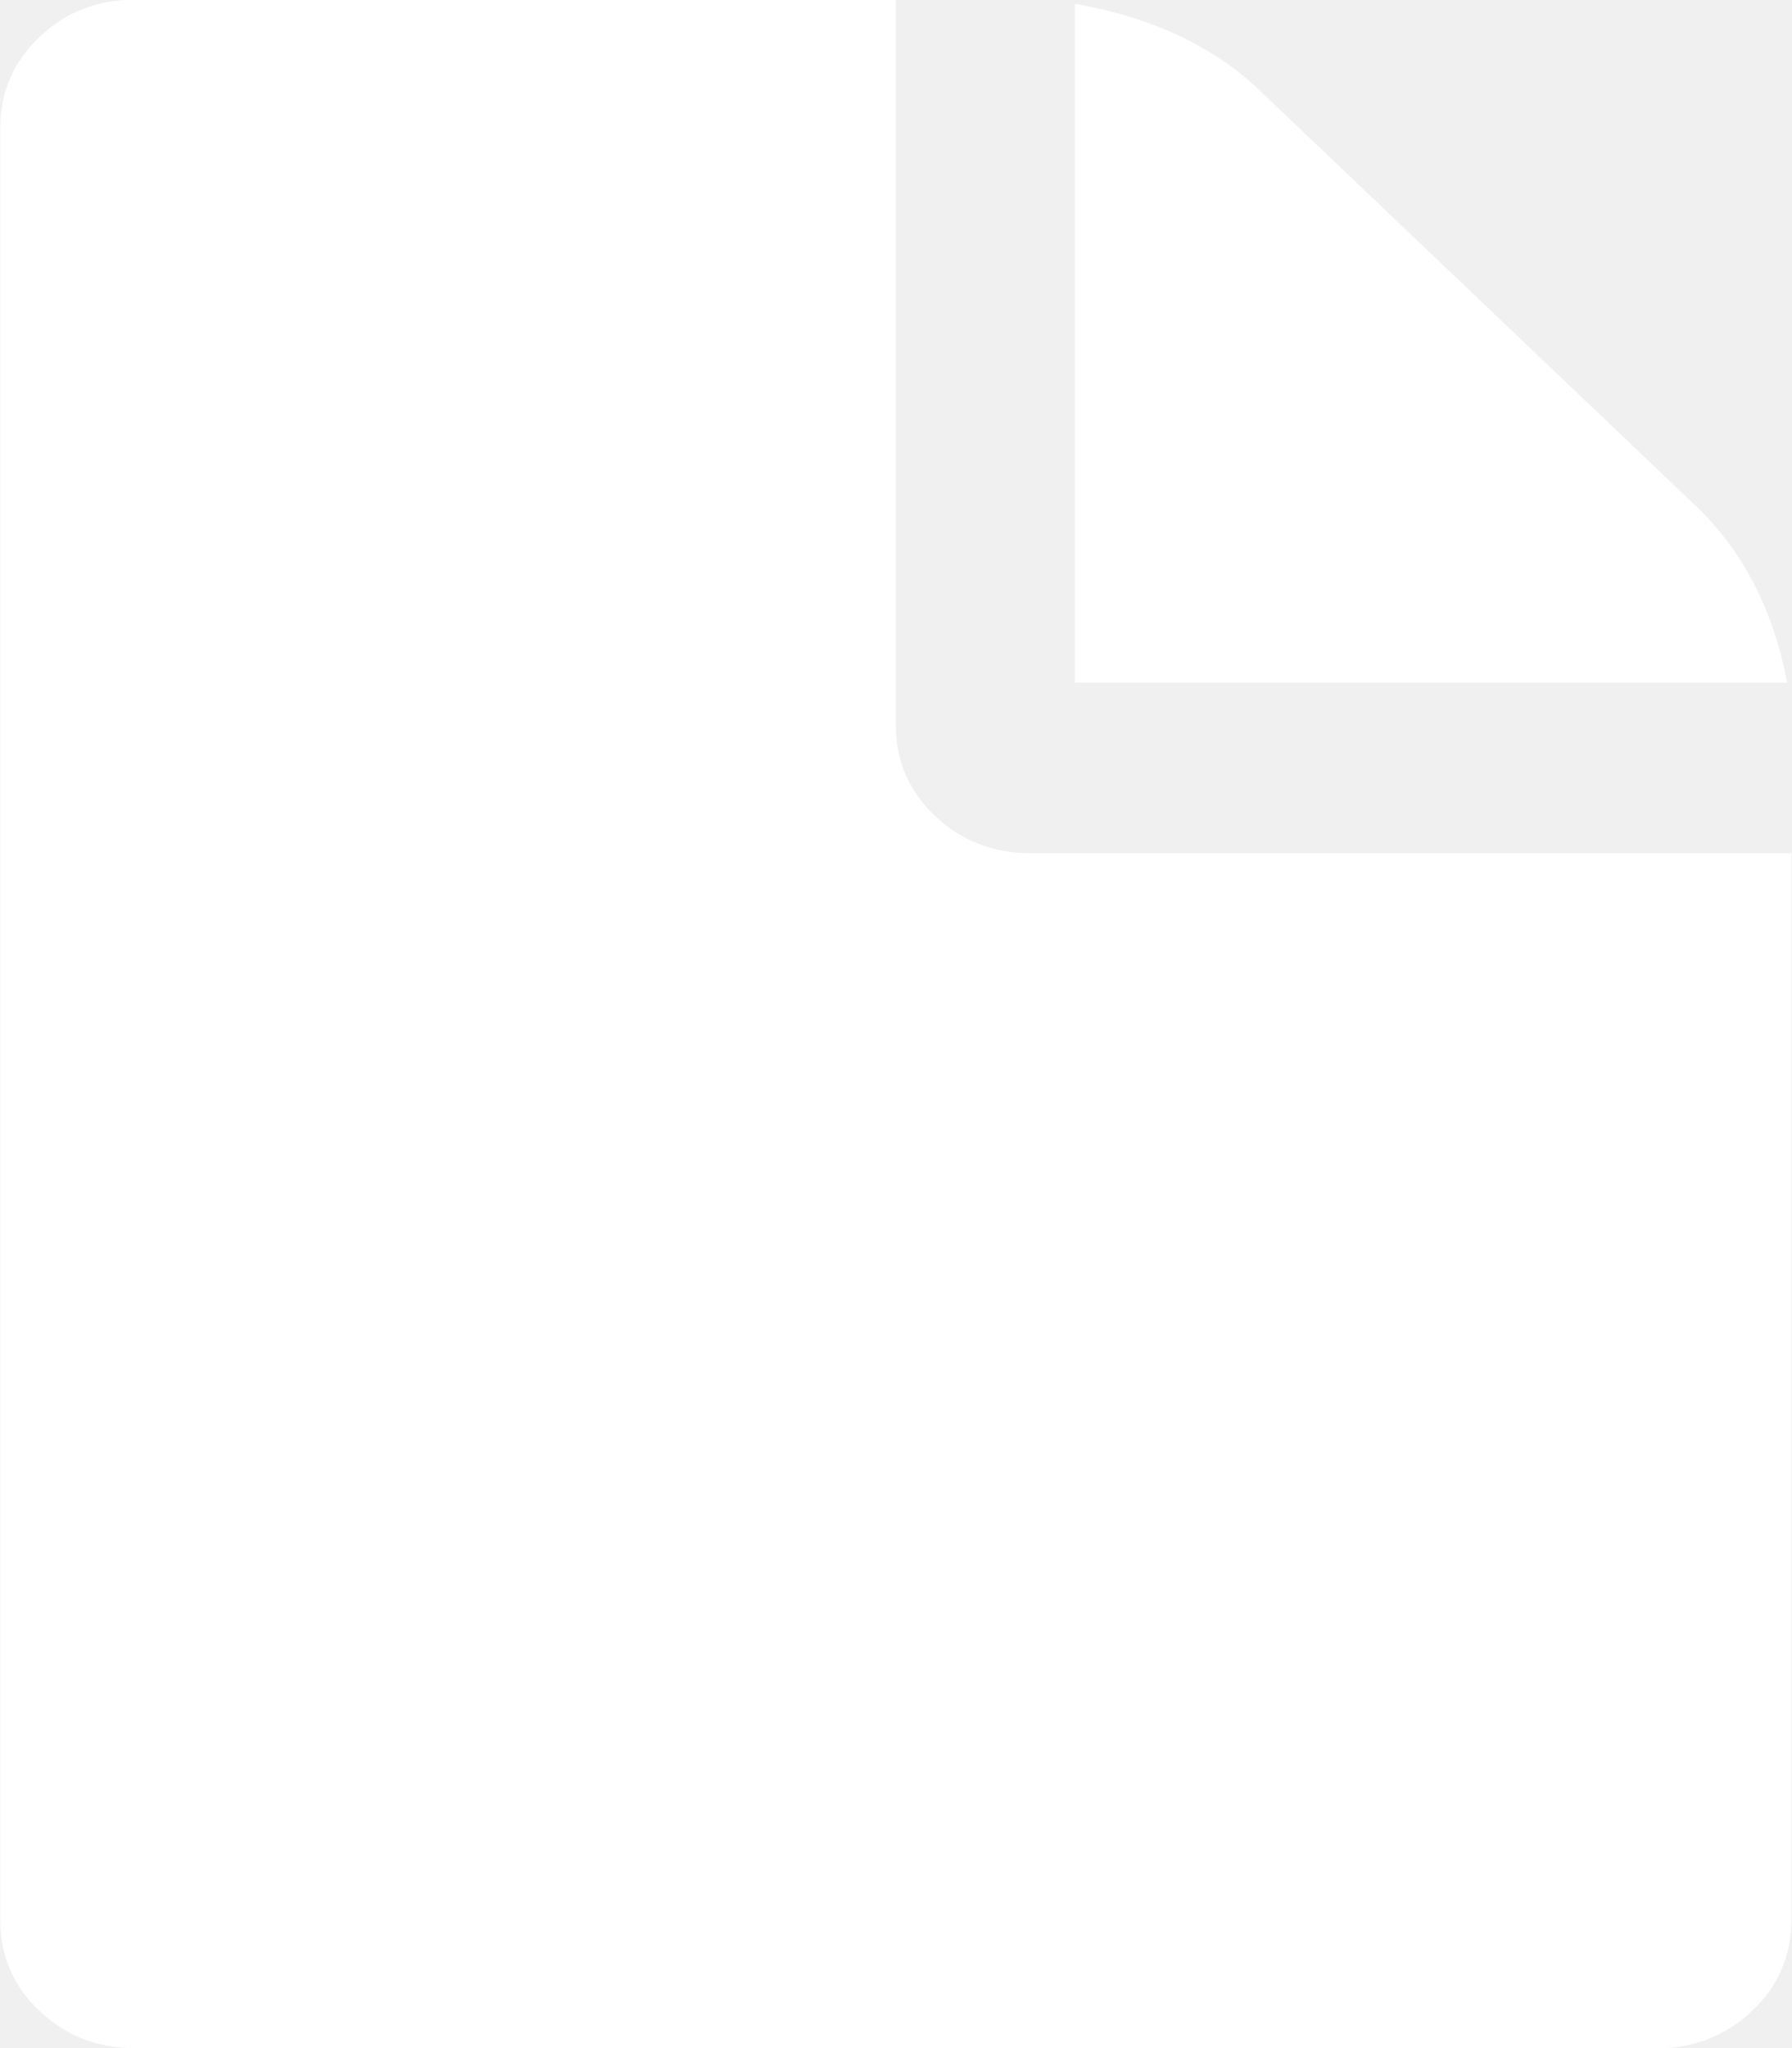
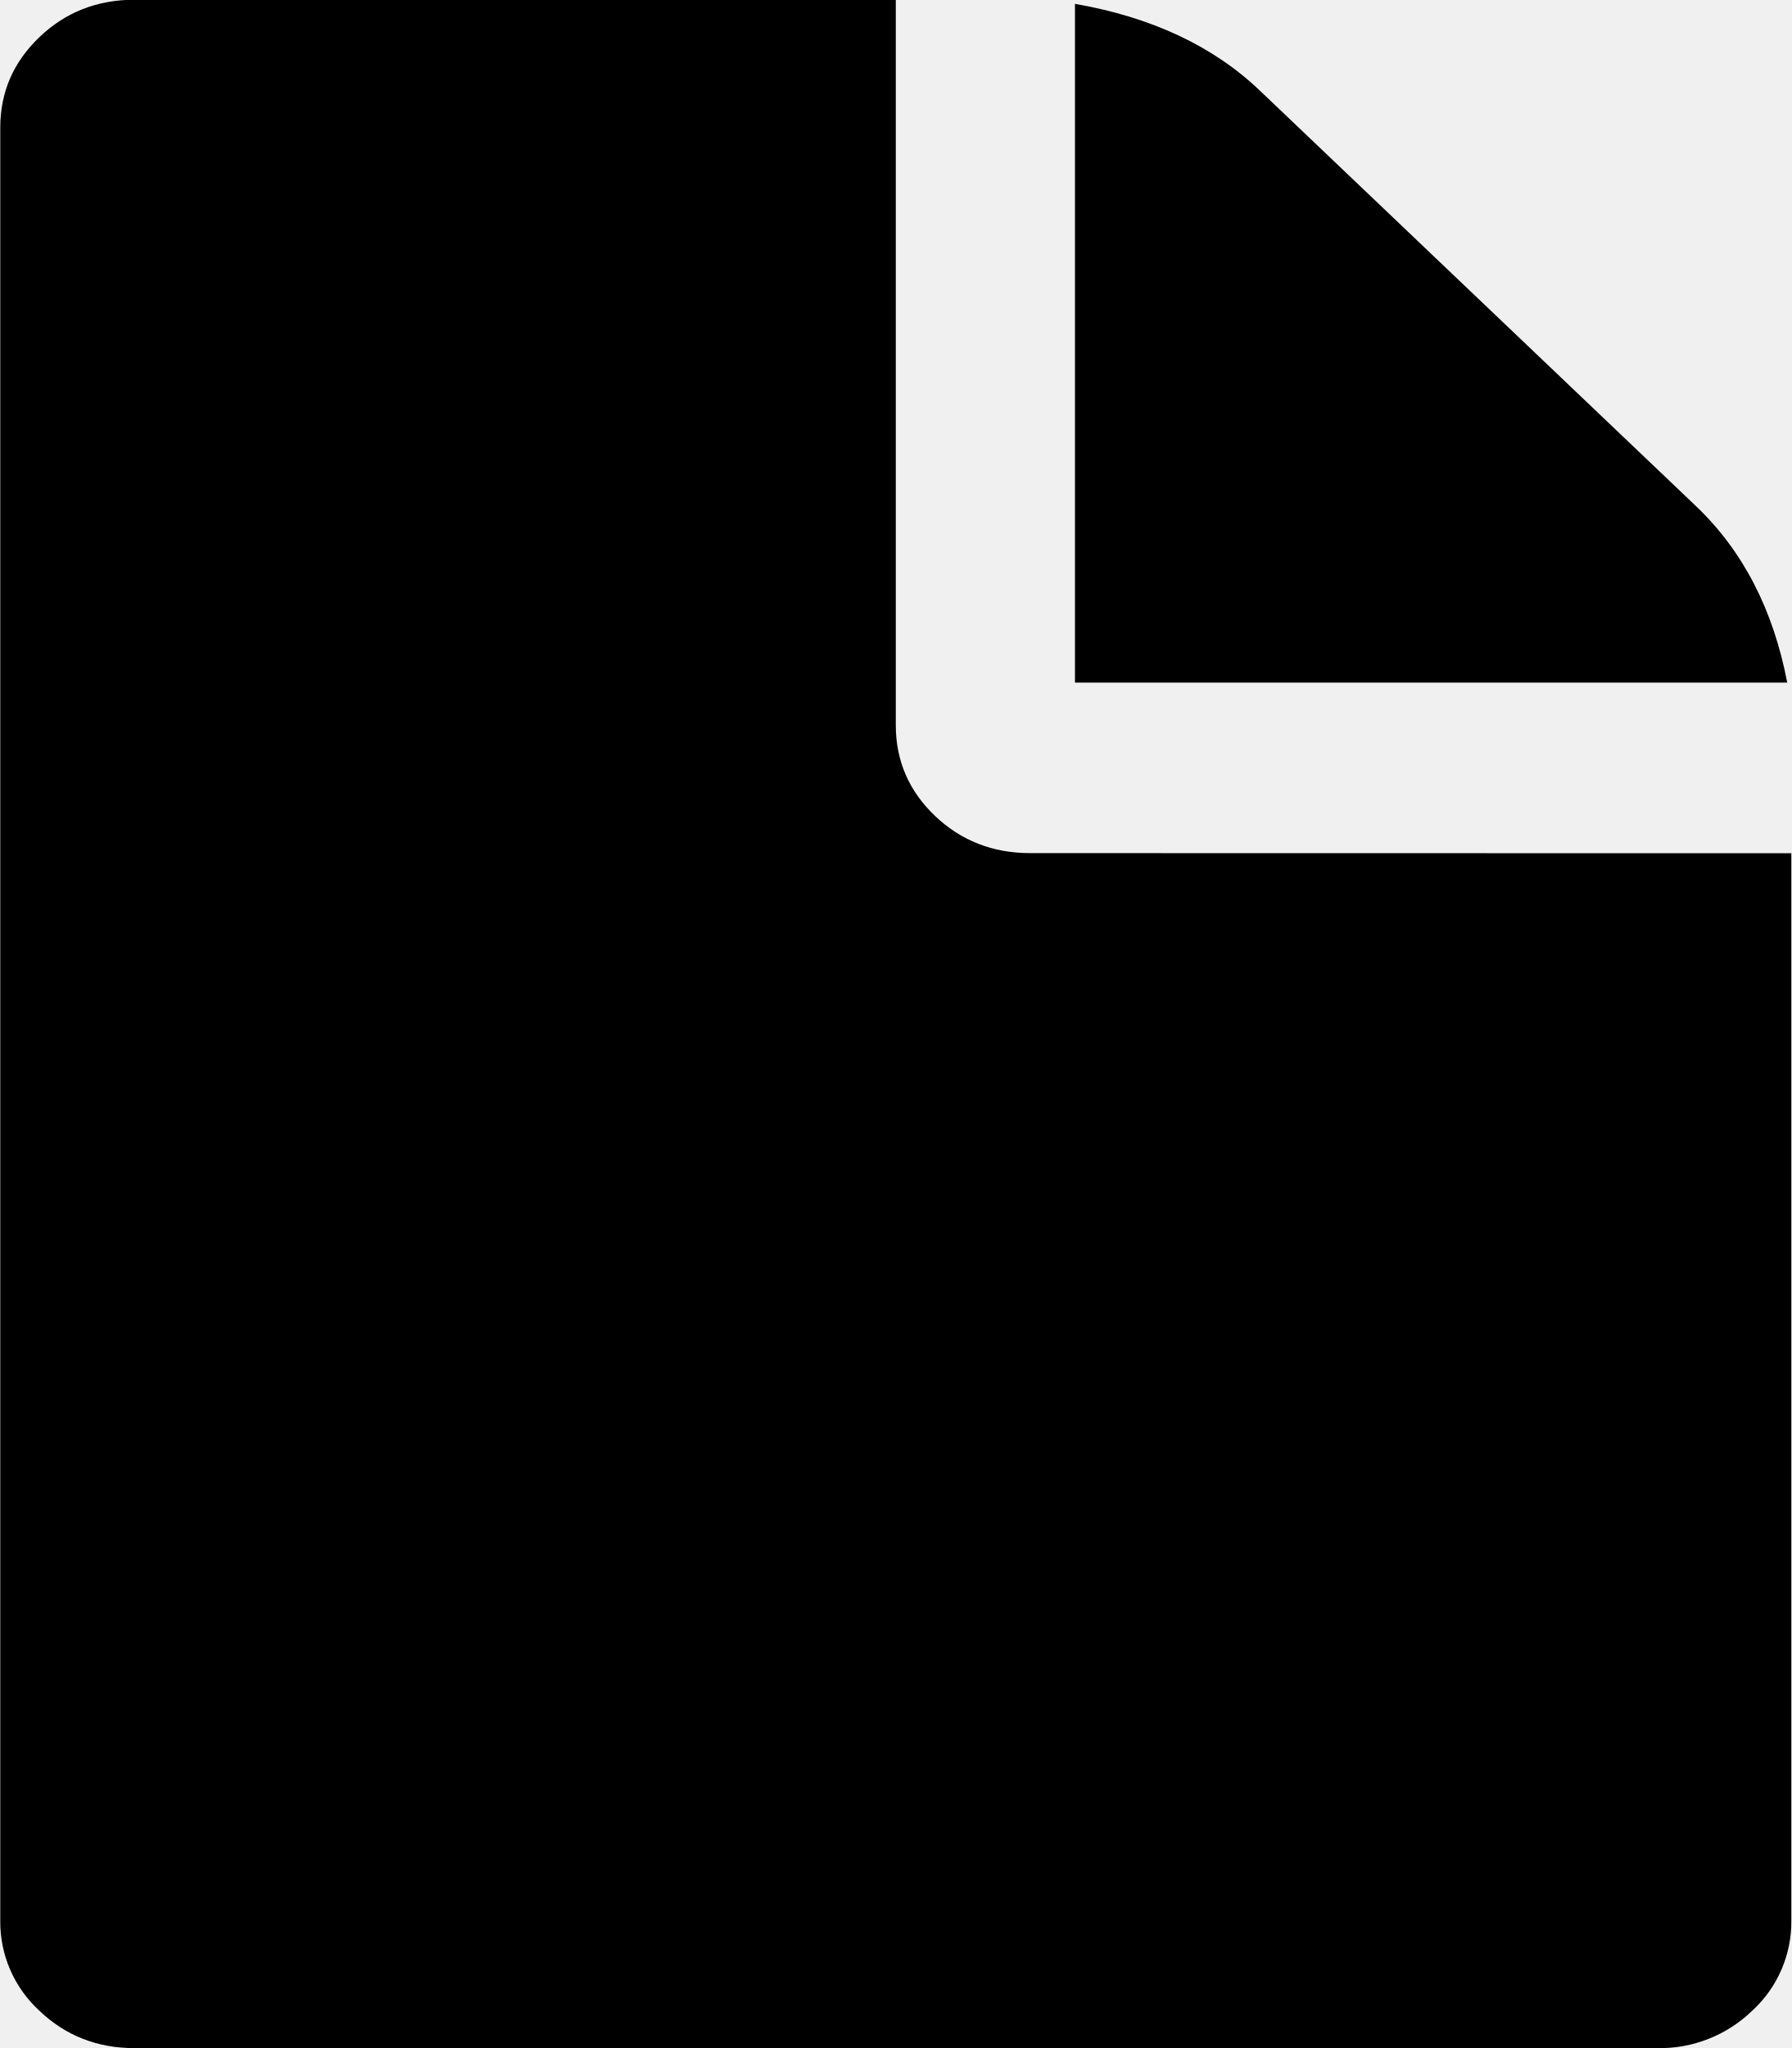
- <svg xmlns="http://www.w3.org/2000/svg" width="14" height="16" viewBox="0 0 14 16">
-   <g>
-     <g>
-       <path fill="#fff" d="M13.965 5.333H8.4V.03c.598.104 1.08.33 1.444.677l3.412 3.25c.364.348.601.806.71 1.376zm.033 1.333v8.335a.942.942 0 0 1-.306.708 1.038 1.038 0 0 1-.743.292H1.052c-.292 0-.54-.097-.744-.292a.942.942 0 0 1-.306-.708V.999C.002.72.104.485.308.29c.204-.195.452-.292.744-.292H7v5.667c0 .278.102.514.306.709.204.194.452.291.744.291z" />
-     </g>
-   </g>
+ <svg viewBox="0 0 14 16">
+   <path d="M13.965 5.333H8.4V.03c.598.104 1.08.33 1.444.677l3.412 3.25c.364.348.601.806.71 1.376zm.033 1.333v8.335a.942.942 0 0 1-.306.708 1.038 1.038 0 0 1-.743.292H1.052c-.292 0-.54-.097-.744-.292a.942.942 0 0 1-.306-.708V.999C.002.72.104.485.308.29c.204-.195.452-.292.744-.292H7v5.667c0 .278.102.514.306.709.204.194.452.291.744.291z" />
</svg>
